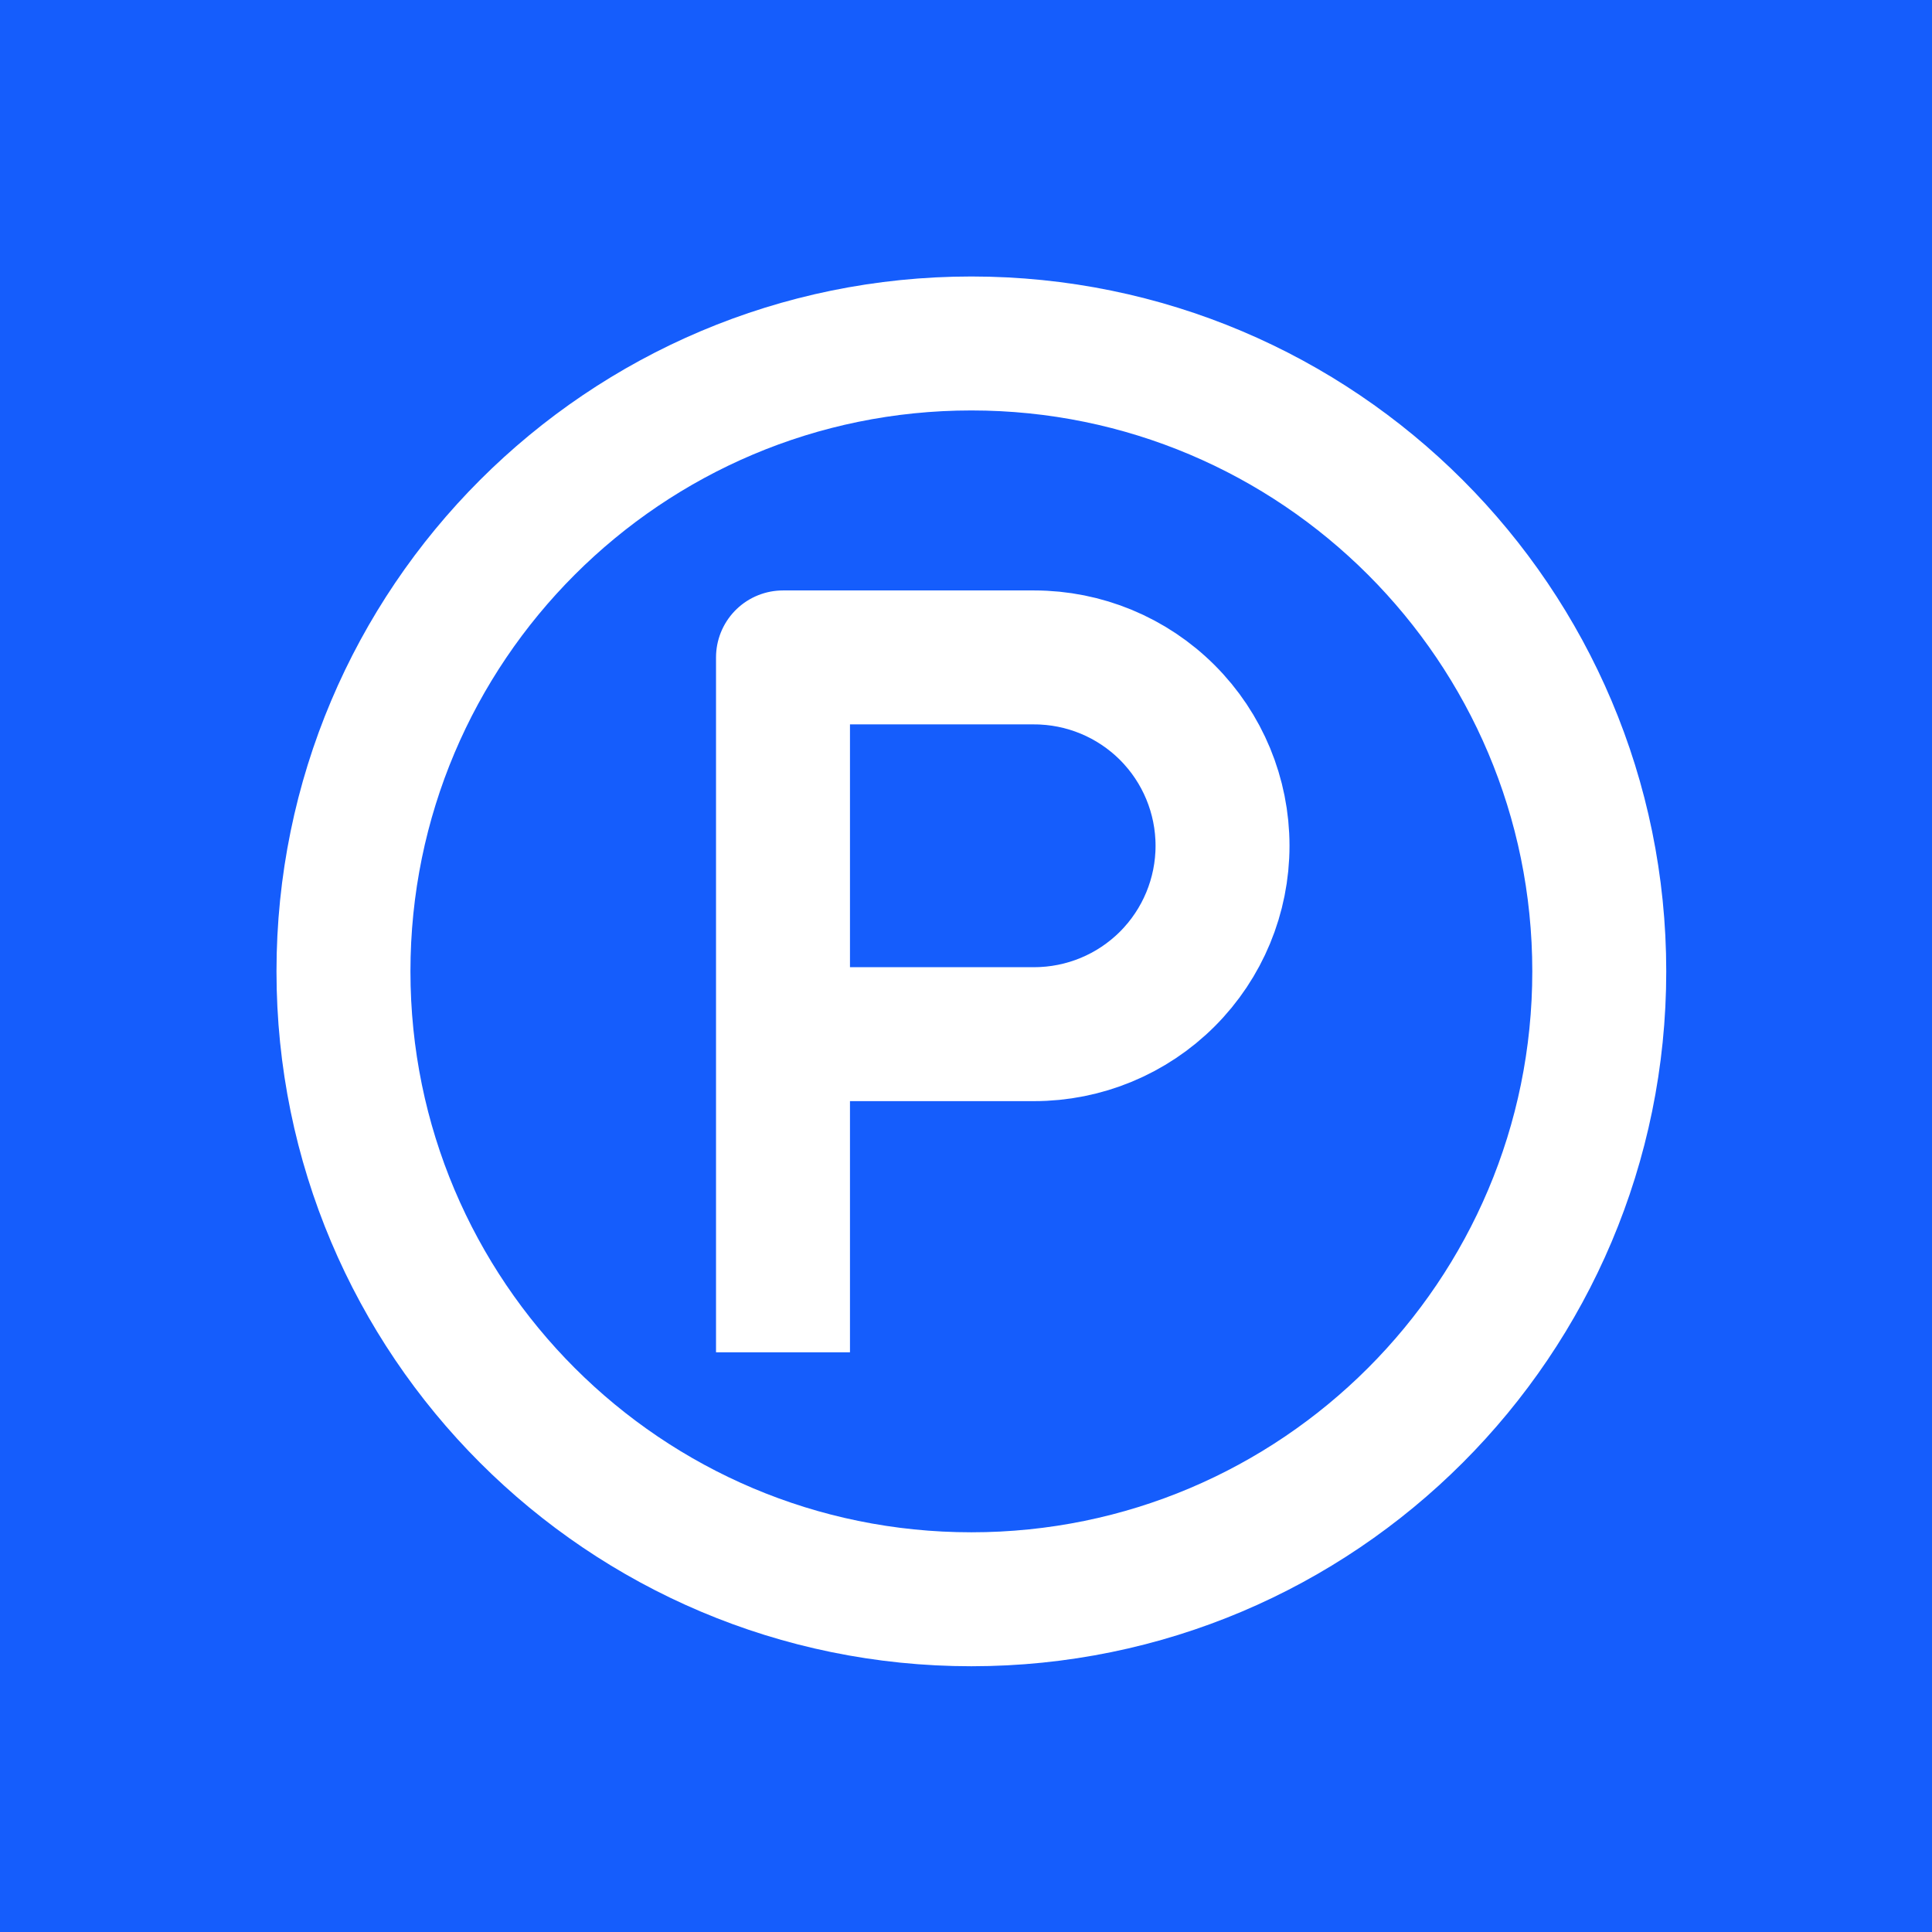
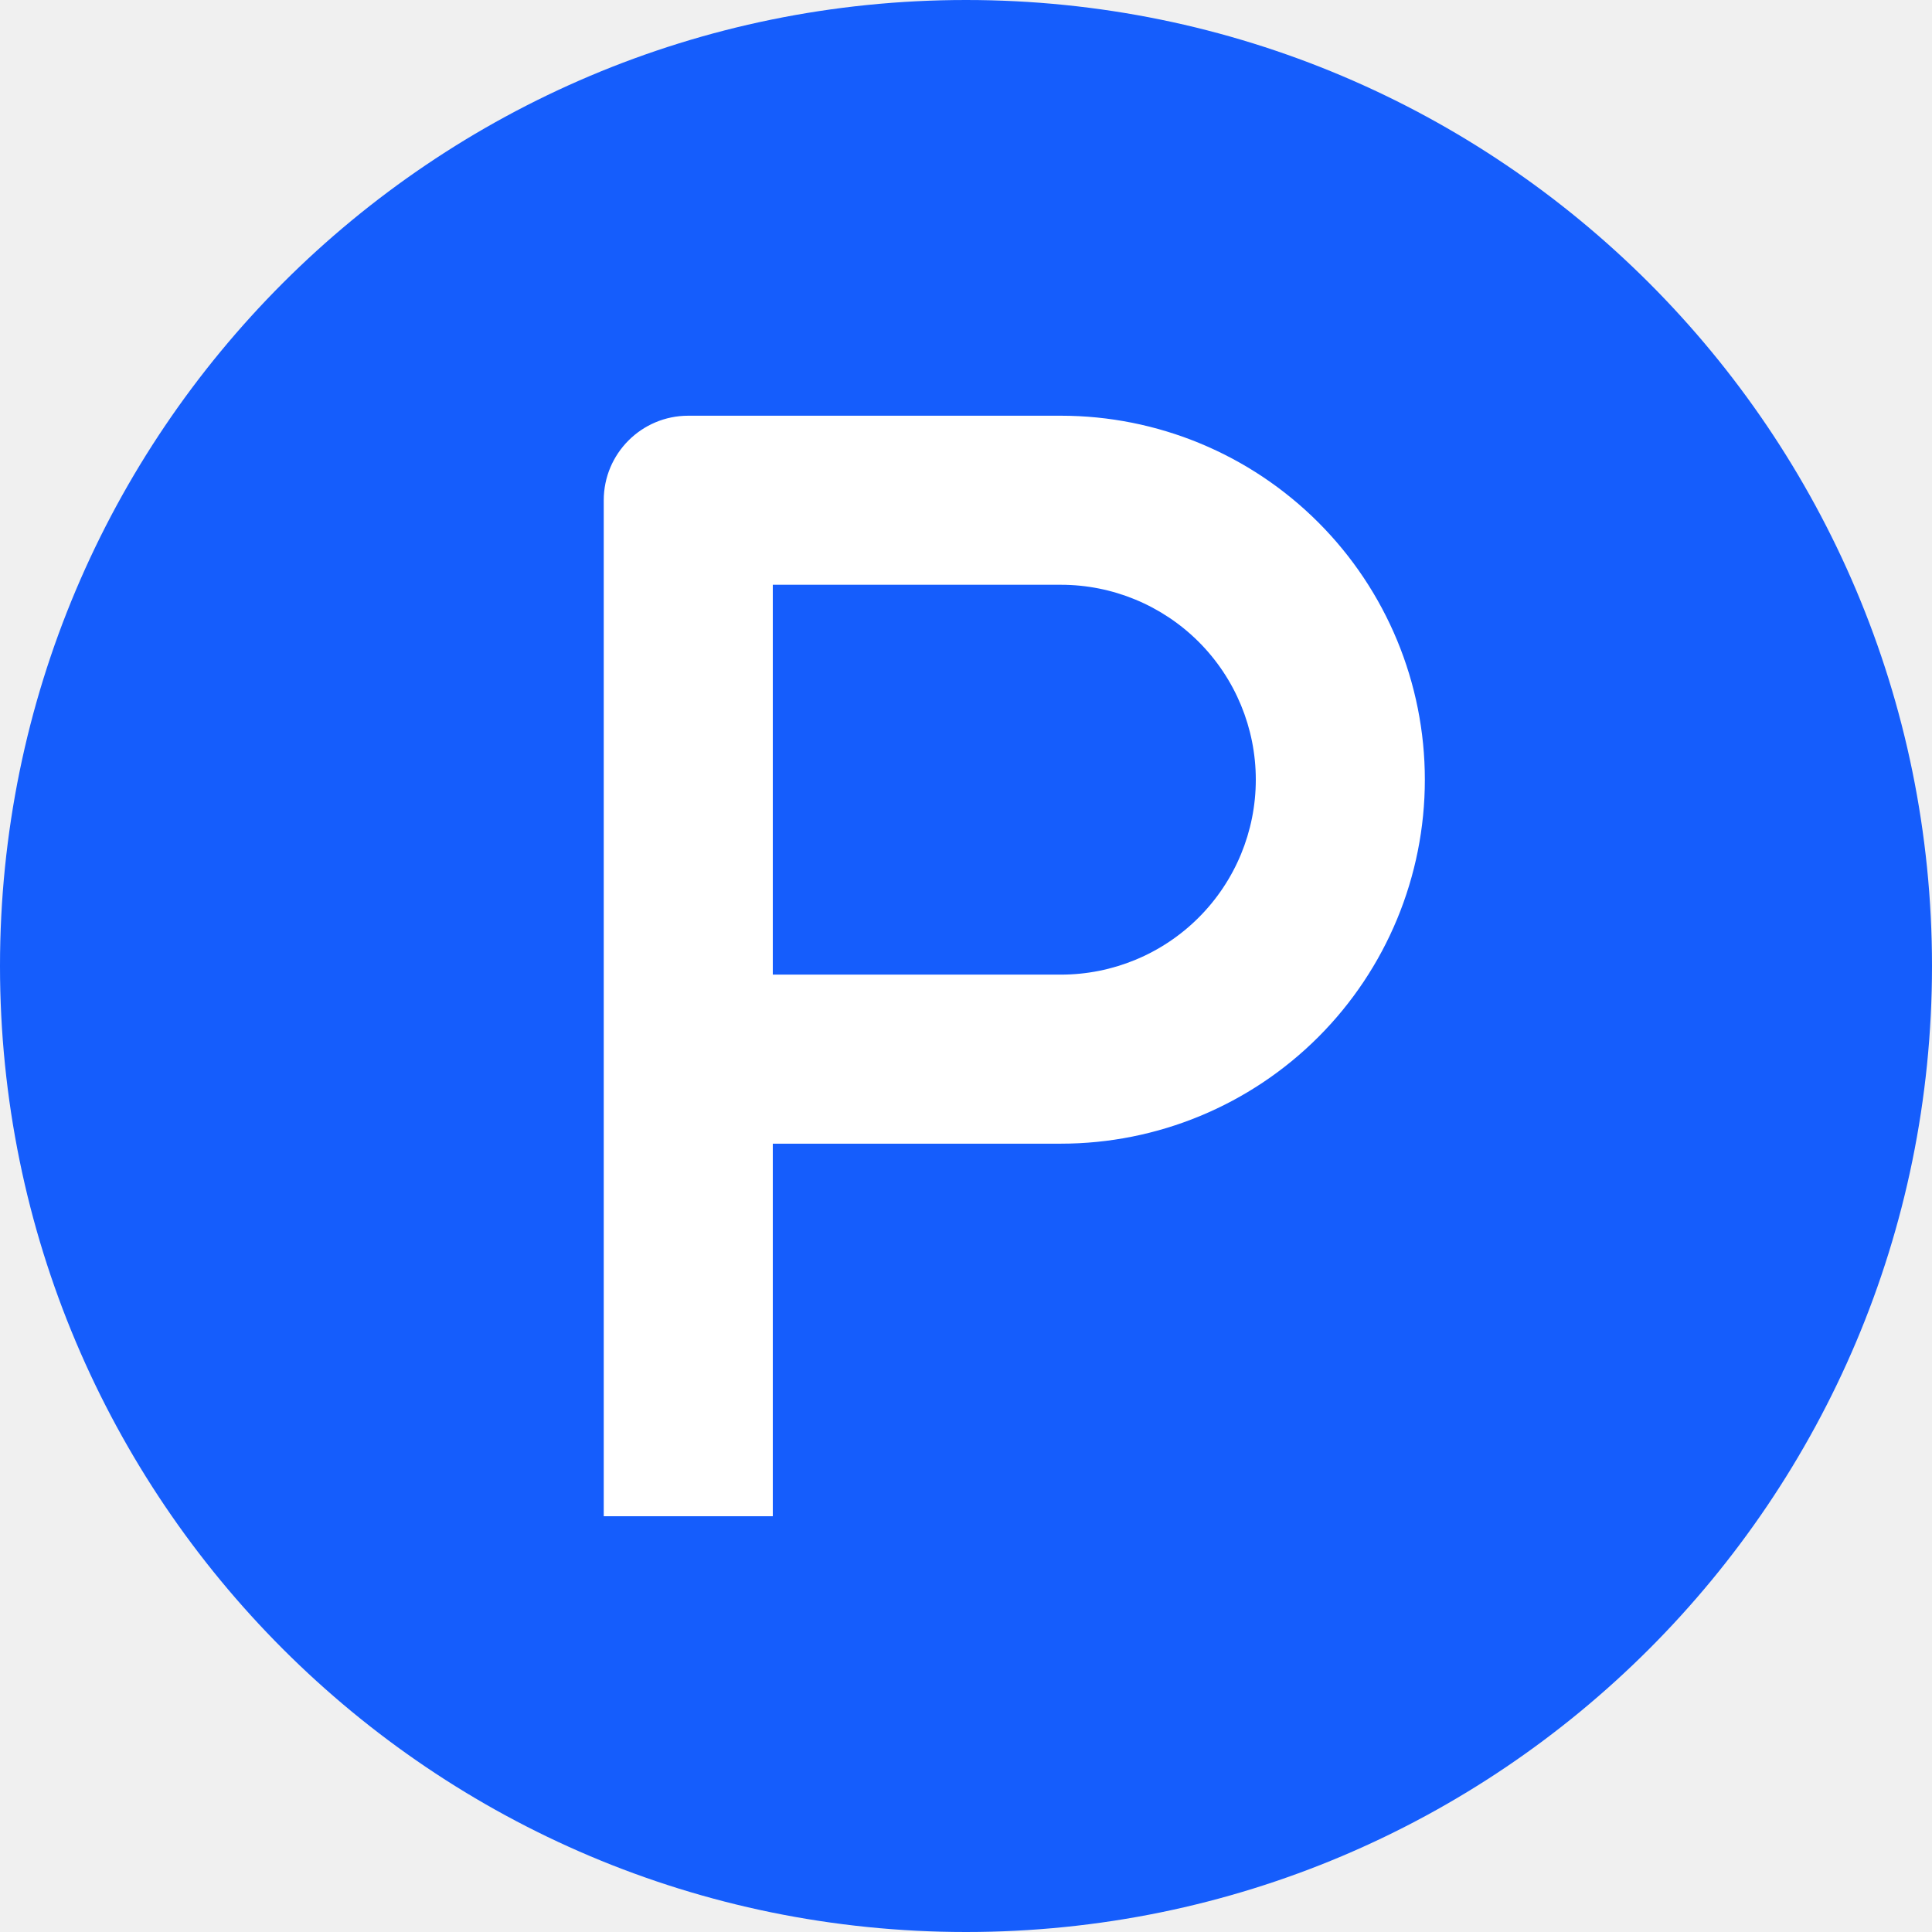
- <svg xmlns="http://www.w3.org/2000/svg" width="180" height="180" viewBox="0 0 180 180" fill="none">
-   <rect width="180" height="180" fill="#155DFC" />
-   <g clip-path="url(#clip0_127_4675)">
-     <path d="M72.95 119.75V61.25H96.35C101.005 61.25 105.468 63.099 108.76 66.39C112.051 69.681 113.9 74.145 113.9 78.8C113.9 83.454 112.051 87.918 108.76 91.21C105.468 94.501 101.005 96.35 96.35 96.35H72.95M149 90.5C149 122.808 122.809 149 90.5 149C58.191 149 32 122.808 32 90.5C32 58.191 58.191 32 90.5 32C122.809 32 149 58.191 149 90.5Z" stroke="white" stroke-width="12.48" stroke-linecap="square" stroke-linejoin="round" />
+ <svg xmlns="http://www.w3.org/2000/svg" width="80" height="80" viewBox="0 0 80 80" fill="none">
+   <g clip-path="url(#clip0_150_2359)">
+     <mask id="mask0_150_2359" style="mask-type:luminance" maskUnits="userSpaceOnUse" x="0" y="0" width="80" height="80">
+       <path d="M80 0H0V80H80V0Z" fill="white" />
+     </mask>
+     <g mask="url(#mask0_150_2359)">
+       <path d="M40 80C62.092 80 80 62.092 80 40C80 17.909 62.092 0 40 0C17.909 0 0 17.909 0 40C0 62.092 17.909 80 40 80Z" fill="#155DFC" />
+       <path d="M25 59.285V62.785H32V59.285H28.5H25ZM28.5 20.714V17.214C26.567 17.214 25 18.781 25 20.714H28.5ZM52.111 24.104L49.636 26.578L49.636 26.578L52.111 24.104ZM28.5 59.285H32V20.714H28.5H25V59.285H28.5ZM28.5 20.714V24.214H43.929V20.714V17.214H28.5V20.714ZM43.929 20.714V24.214C46.069 24.214 48.122 25.065 49.636 26.578L52.111 24.104L54.586 21.629C51.759 18.802 47.926 17.214 43.929 17.214V20.714ZM52.111 24.104L49.636 26.578C51.15 28.092 52 30.145 52 32.285H55.5H59C59 28.288 57.412 24.455 54.586 21.629L52.111 24.104ZM55.5 32.285H52C52 34.426 51.15 36.479 49.636 37.993L52.111 40.468L54.586 42.943C57.412 40.117 59 36.283 59 32.285H55.5ZM52.111 40.468L49.636 37.993C48.122 39.507 46.069 40.357 43.929 40.357V43.857V47.357C47.926 47.357 51.759 45.769 54.586 42.943L52.111 40.468ZM43.929 43.857V40.357H28.5V43.857V47.357H43.929V43.857Z" fill="white" />
+     </g>
  </g>
  <defs>
-     <clipPath id="clip0_127_4675">
-       <rect width="130" height="130" fill="white" transform="translate(25.5 25.5)" />
+     <clipPath id="clip0_150_2359">
+       <rect width="80" height="80" fill="white" />
    </clipPath>
  </defs>
</svg>
